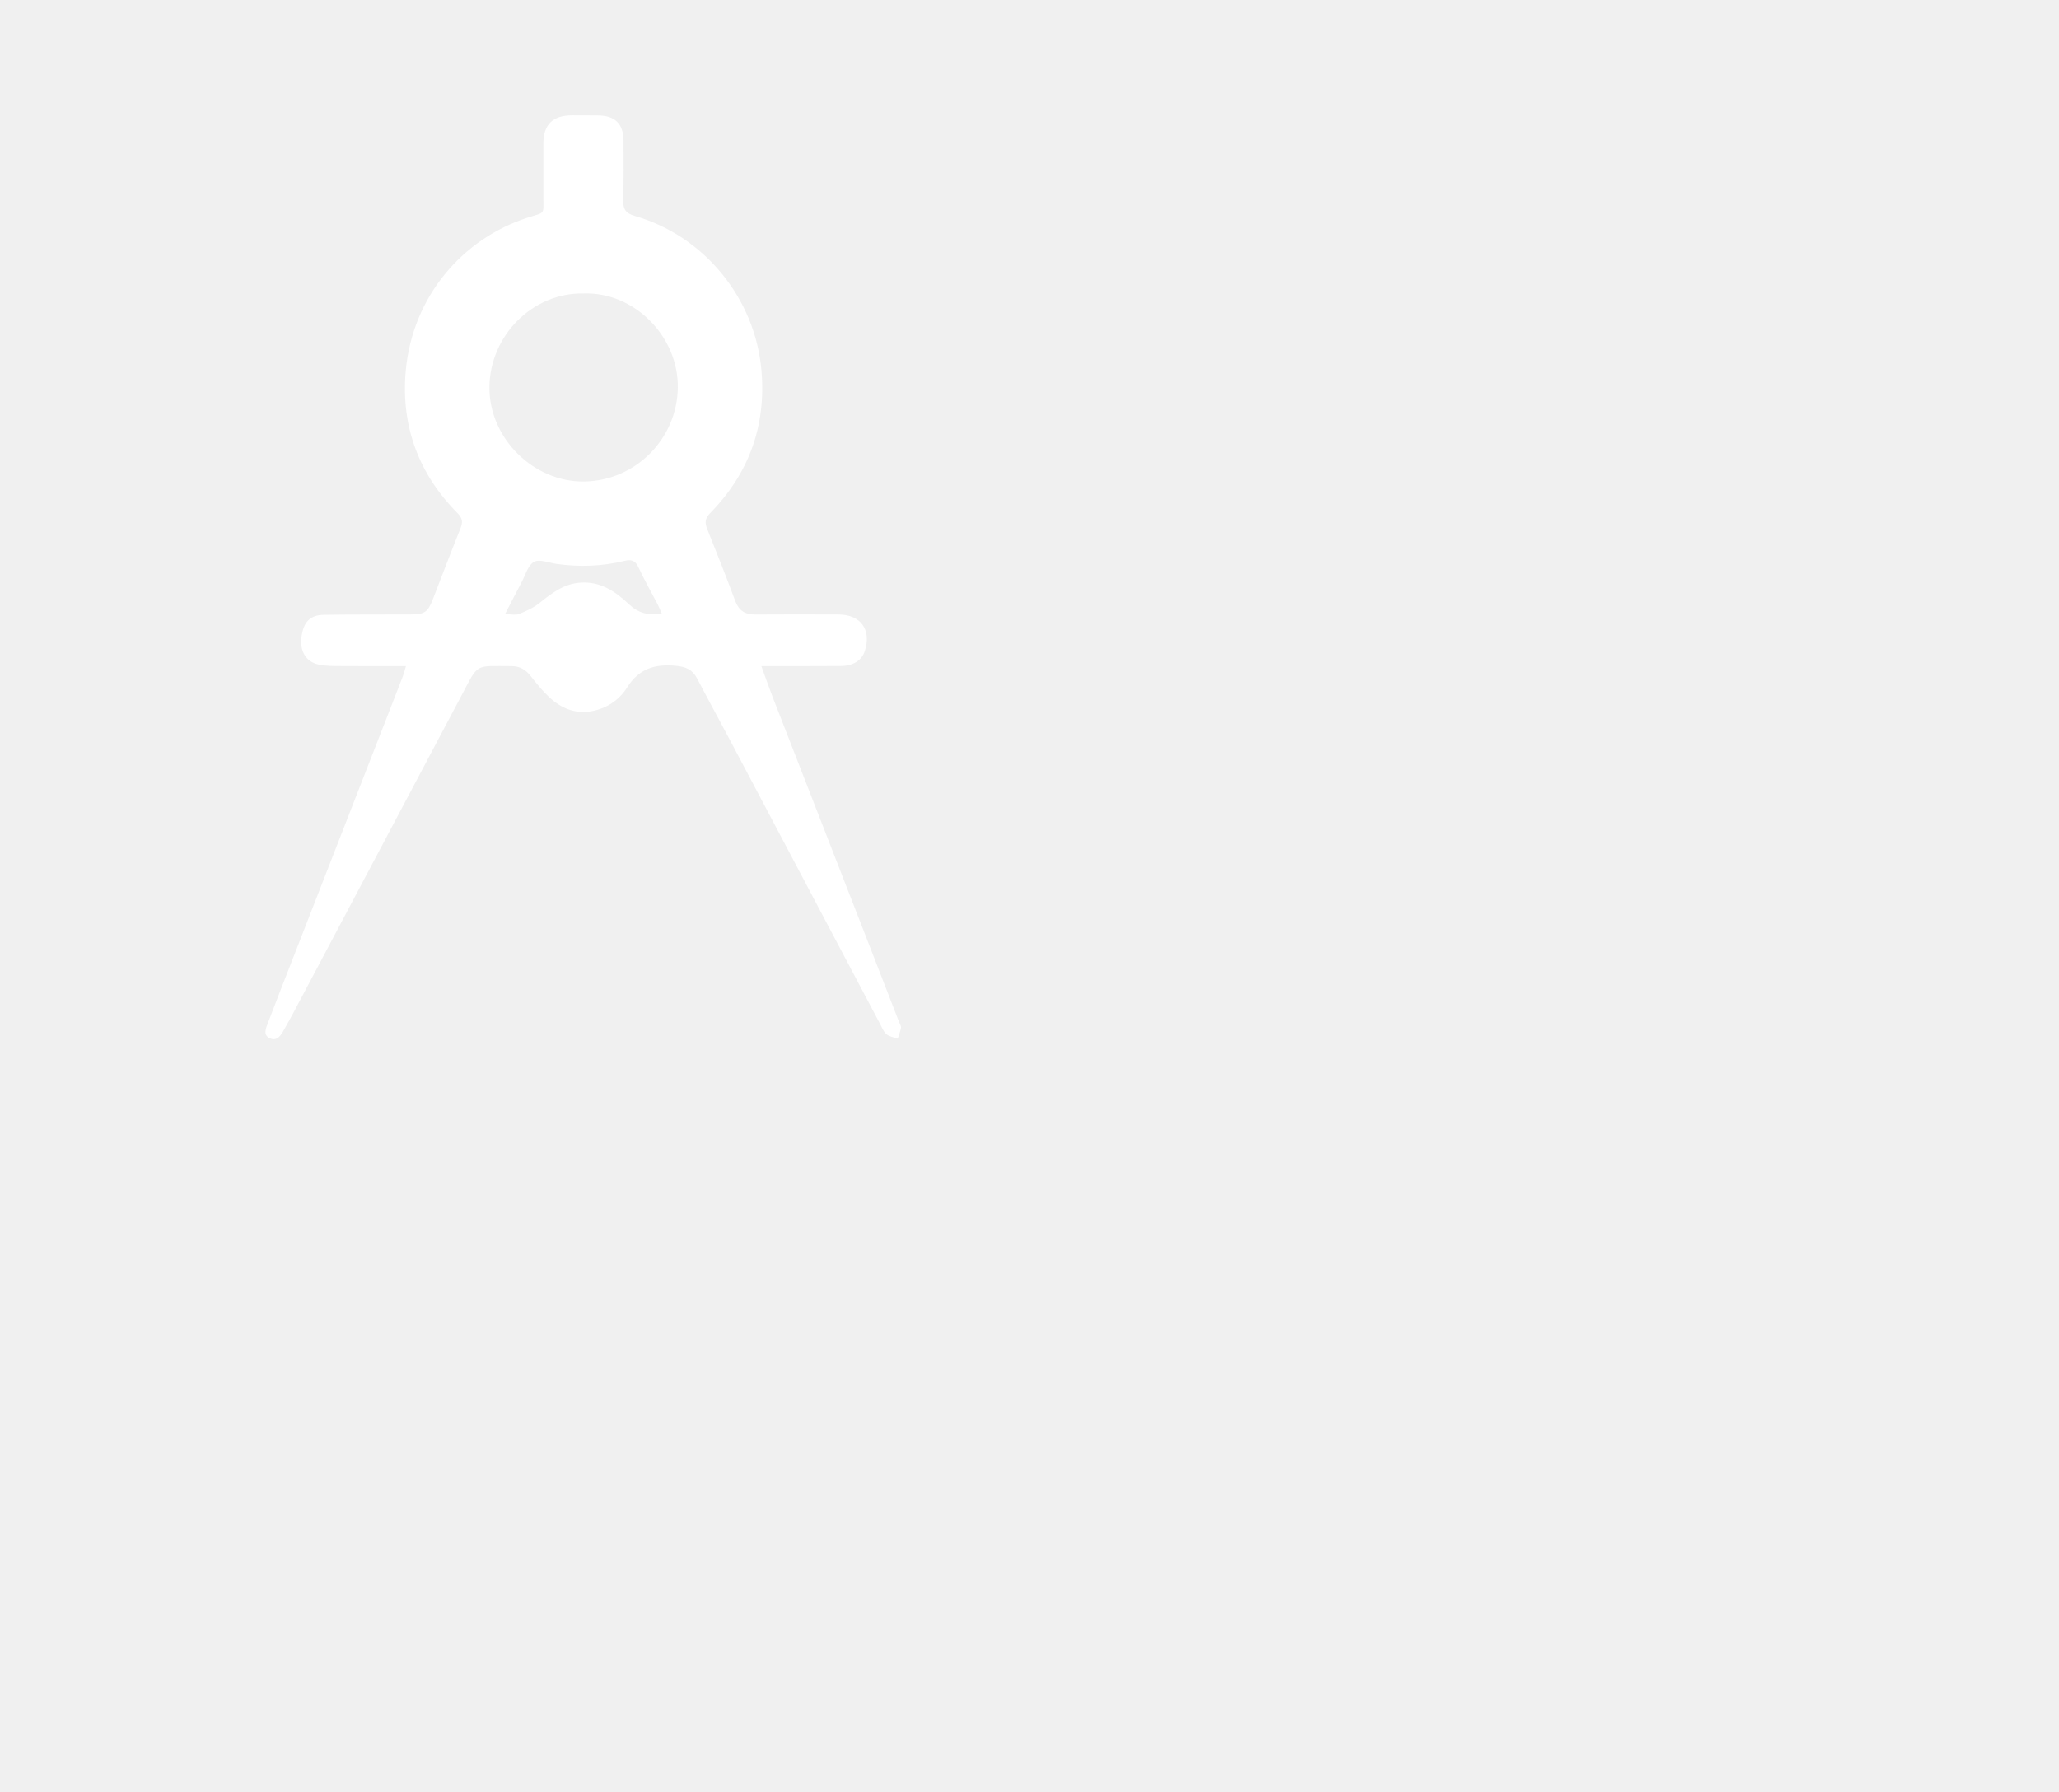
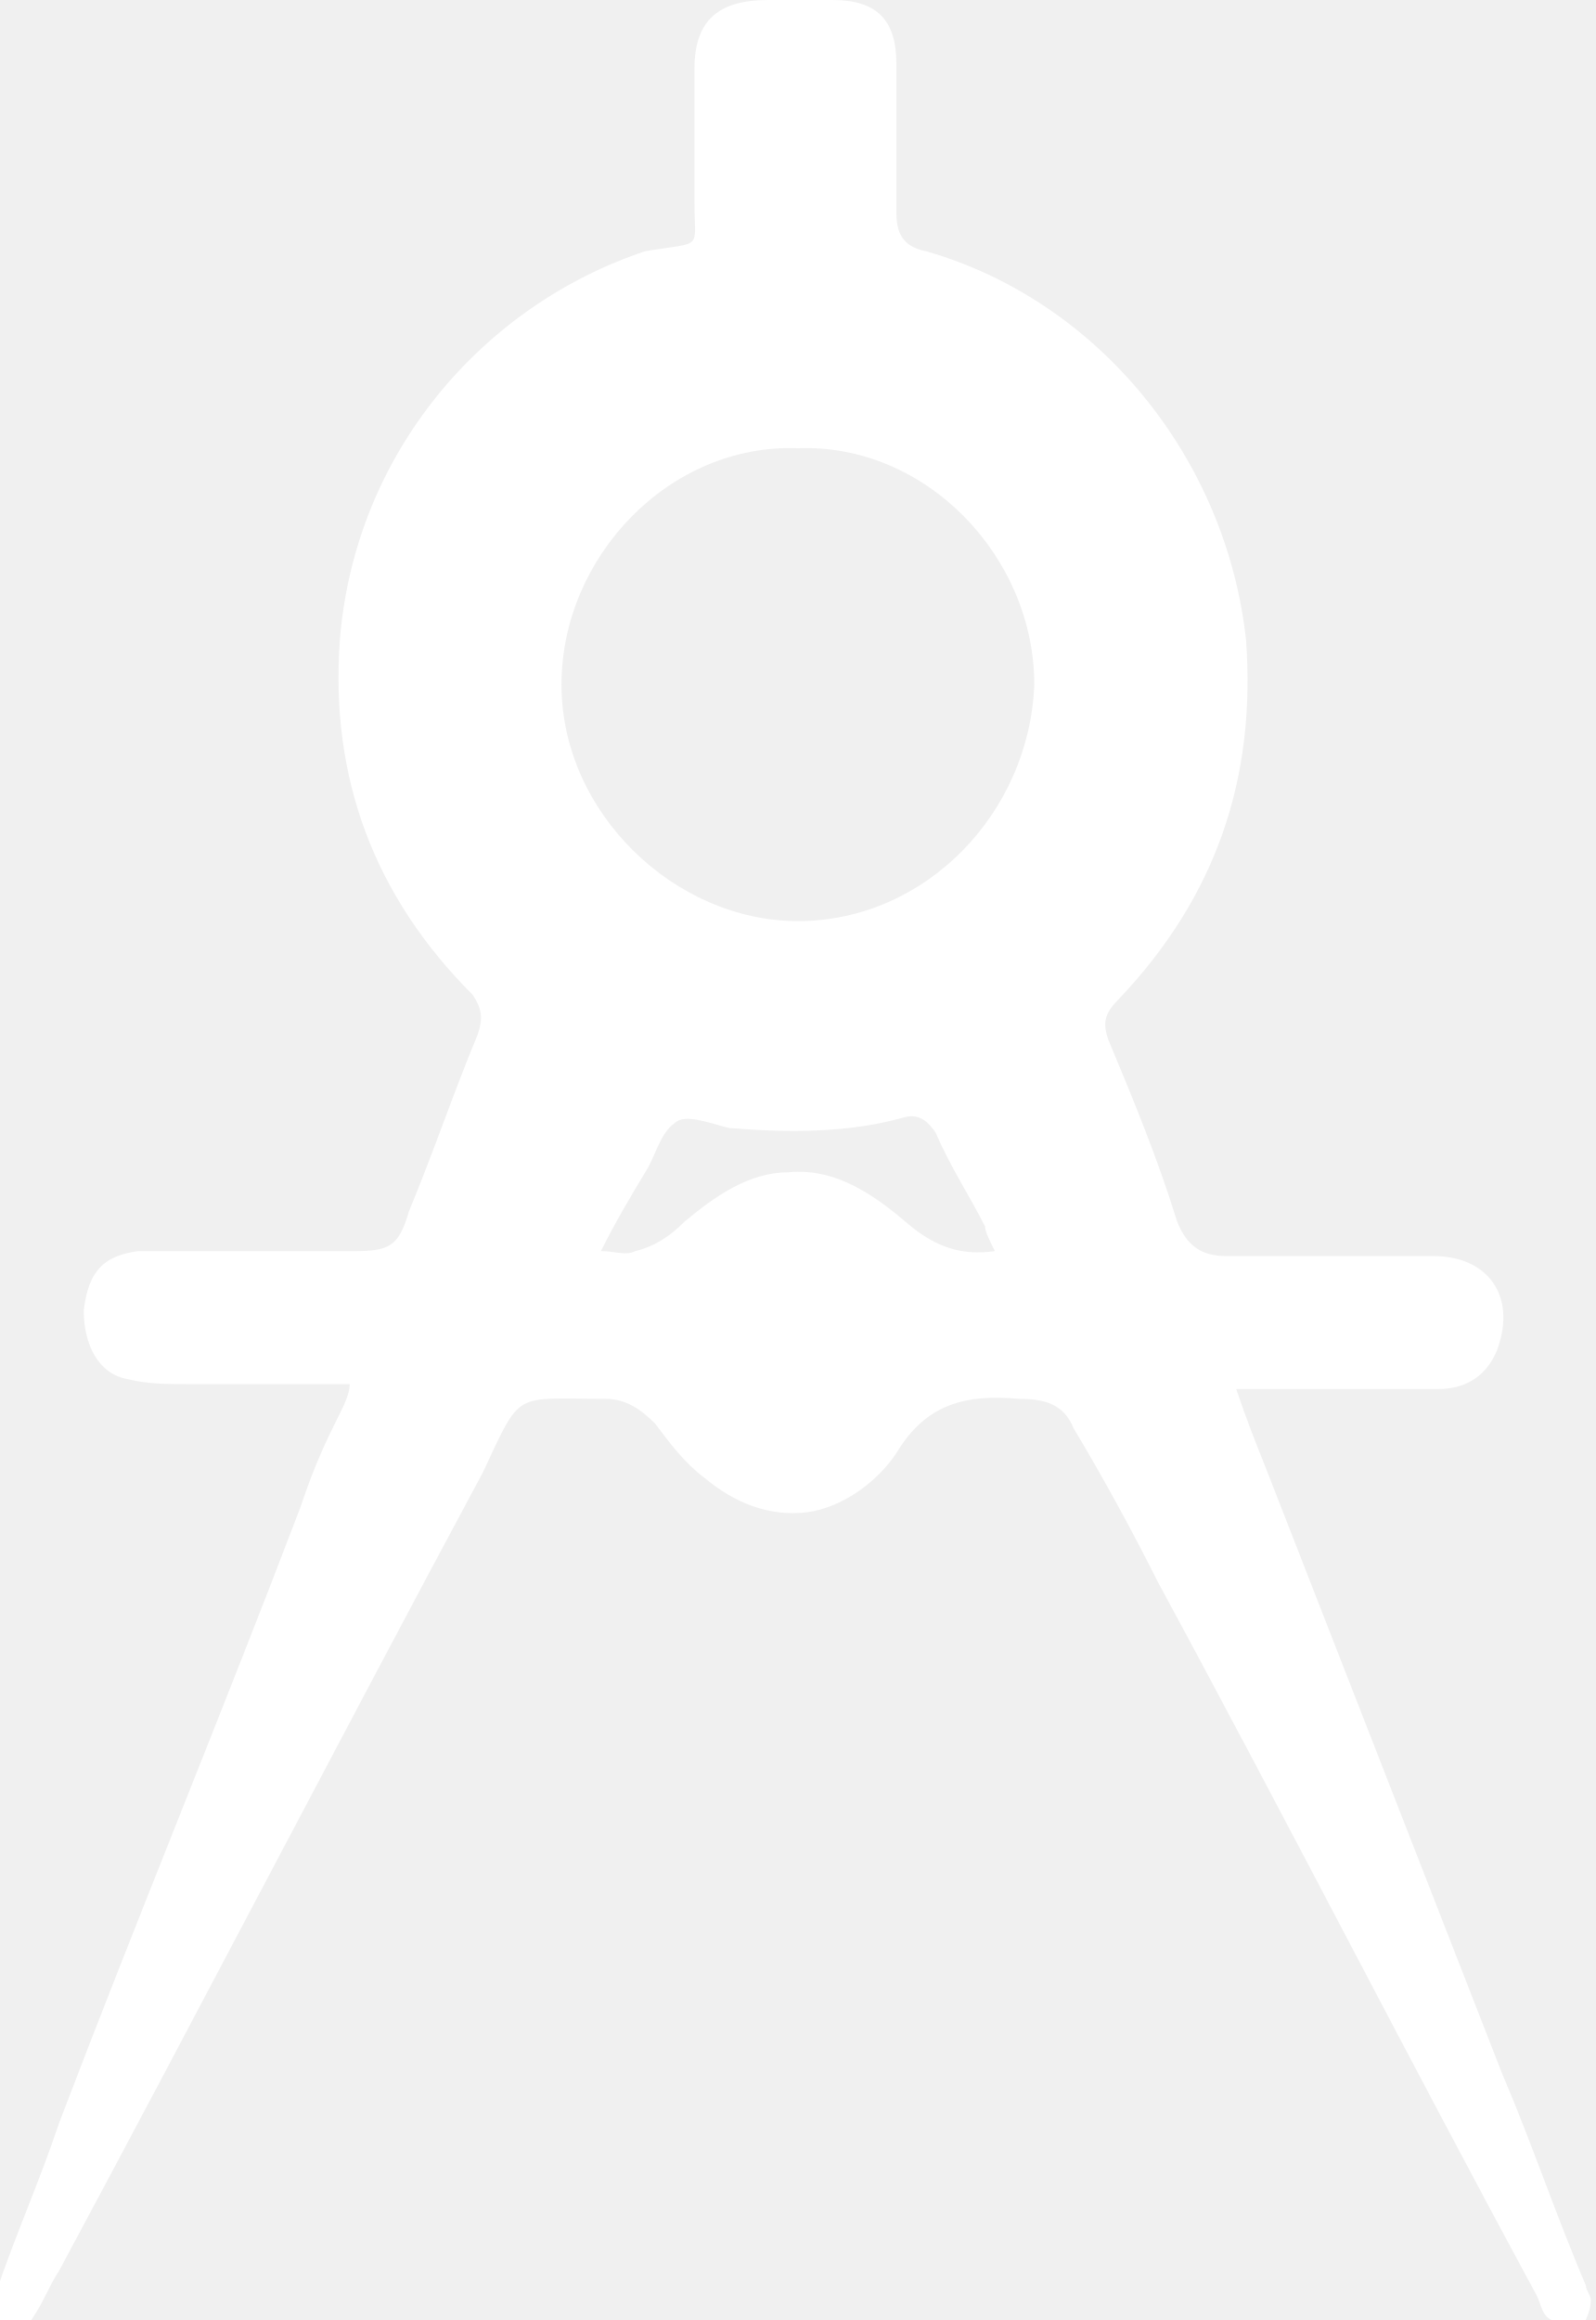
- <svg xmlns="http://www.w3.org/2000/svg" version="1.1" id="Calque_1" x="0px" y="0px" width="54" height="47" viewBox="0 0 54 47" enable-background="new 0 0 612 792" xml:space="preserve">
-   <defs id="defs11" />
-   <g id="g3" transform="matrix(0.04579997,0,0,0.04579997,1.281635,-3.002296)">
-     <g id="g5">
-       <path d="m 204.457,447.018 c -12.816,0 -24.855,0.072 -36.892,-0.037 -4.478,-0.041 -9.095,0.101 -13.395,-0.916 -7.069,-1.672 -10.469,-7.733 -9.556,-15.404 1.045,-8.775 4.85,-12.909 12.89,-13.022 16.6,-0.235 33.205,-0.133 49.808,-0.209 7.805,-0.036 9.695,-1.333 12.512,-8.569 5.295,-13.598 10.437,-27.257 15.891,-40.791 1.402,-3.48 1.139,-5.767 -1.617,-8.541 -22.284,-22.43 -32.459,-49.811 -29.8,-81.047 3.67,-43.112 32.787,-76.454 70.08,-88.362 10.139,-3.238 8.768,-1.389 8.774,-12.04 0.006,-10.107 -0.038,-20.215 0.005,-30.322 0.046,-10.895 5.361,-16.098 16.422,-16.137 4.873,-0.018 9.746,0.03 14.62,0.053 9.881,0.045 14.77,4.642 14.86,14.393 0.105,11.368 0.098,22.741 -0.161,34.106 -0.114,4.988 1.251,7.517 6.615,9.059 39.864,11.464 69.014,47.32 72.542,88.589 2.709,31.683 -7.185,58.897 -29.367,81.569 -2.895,2.959 -3.201,5.411 -1.747,9.023 5.513,13.7 10.94,27.439 16.088,41.279 2.075,5.579 5.677,7.828 11.447,7.785 15.881,-0.119 31.763,-0.072 47.645,-0.022 12.852,0.04 19.067,8.75 15.084,21.022 -1.712,5.274 -6.673,8.431 -13.717,8.477 -12.995,0.086 -25.99,0.062 -38.985,0.084 -1.772,0.003 -3.545,0 -6.498,0 2.34,6.426 4.286,12.092 6.454,17.671 17.883,46.003 35.813,91.988 53.718,137.983 6.273,16.115 12.517,32.241 18.768,48.365 0.39,1.005 1.167,2.106 1.006,3.03 -0.373,2.135 -1.212,4.188 -1.861,6.274 -2.179,-0.793 -4.752,-1.114 -6.427,-2.511 -1.696,-1.416 -2.594,-3.849 -3.689,-5.917 -28.746,-54.337 -57.463,-108.69 -86.21,-163.027 -6.154,-11.632 -12.501,-23.163 -18.571,-34.838 -2.633,-5.064 -6.463,-6.687 -12.124,-7.228 -11.954,-1.142 -21.156,1.547 -27.974,12.436 -4.545,7.26 -11.985,12.156 -20.739,13.633 -9.154,1.544 -17.135,-1.852 -23.747,-8.008 -3.931,-3.66 -7.363,-7.908 -10.684,-12.154 -2.876,-3.678 -6.25,-5.73 -10.993,-5.727 -21.405,0.01 -18.708,-1.94 -28.585,16.708 -32.071,60.554 -64.147,121.106 -96.232,181.652 -1.773,3.346 -3.635,6.644 -5.493,9.944 -1.733,3.079 -3.829,6.579 -7.852,4.912 -4.399,-1.824 -2.498,-5.793 -1.316,-8.903 4.926,-12.969 9.994,-25.884 15.03,-38.811 18.248,-46.837 36.505,-93.672 54.759,-140.507 2.486,-6.379 5.003,-12.746 7.447,-19.142 0.621,-1.617 1.012,-3.32 1.767,-5.855 z M 306.509,233.62 c -29.691,-0.726 -54.072,24.384 -54.238,53.733 -0.167,29.314 25.416,54.413 54.356,53.946 29.434,-0.474 53.055,-24.481 53.521,-53.565 0.475,-29.705 -25.125,-54.998 -53.639,-54.114 z M 261.175,417.3 c 3.578,0 6.072,0.641 7.997,-0.133 4.066,-1.633 8.266,-3.47 11.635,-6.187 7.092,-5.719 14.093,-11.165 23.691,-11.78 11.455,-0.735 19.958,5.104 27.7,12.41 5.224,4.93 11.018,6.652 18.749,5.228 -1.052,-2.328 -1.696,-3.951 -2.497,-5.492 -3.653,-7.026 -7.608,-13.911 -10.928,-21.09 -1.778,-3.844 -4.223,-4.422 -7.775,-3.54 -12.899,3.205 -25.924,3.624 -39.058,1.775 -4.385,-0.617 -9.822,-2.931 -12.909,-1.178 -3.479,1.976 -4.919,7.627 -7.12,11.747 -3.012,5.64 -5.905,11.341 -9.485,18.24 z" id="path7" style="fill:#ffffff" />
-     </g>
-   </g>
+ <svg xmlns="http://www.w3.org/2000/svg" version="1.1" id="compas" x="0px" y="0px" width="32.4px" height="47.1px" viewBox="63 -0.1 32.4 47.1" enable-background="new 63 -0.1 32.4 47.1" xml:space="preserve">
+   <path id="path7" fill="#FFFFFF" d="M70.1,28c-1.1,0-2.2,0-3.3,0c-0.4,0-0.8,0-1.2-0.1  c-0.6-0.1-0.9-0.7-0.9-1.4c0.1-0.8,0.4-1.1,1.1-1.2c1.5,0,3,0,4.4,0c0.7,0,0.9-0.1,1.1-0.8c0.5-1.2,0.9-2.4,1.4-3.6  c0.1-0.3,0.1-0.5-0.1-0.8c-2-2-2.9-4.4-2.7-7.2c0.3-3.8,2.9-6.8,6.2-7.9C77.3,4.8,77.1,5,77.1,4c0-0.9,0-1.8,0-2.7  c0-1,0.5-1.4,1.5-1.4c0.4,0,0.9,0,1.3,0c0.9,0,1.3,0.4,1.3,1.3c0,1,0,2,0,3c0,0.4,0.1,0.7,0.6,0.8c3.5,1,6.1,4.2,6.5,7.9  c0.2,2.8-0.6,5.2-2.6,7.3c-0.3,0.3-0.3,0.5-0.2,0.8c0.5,1.2,1,2.4,1.4,3.7c0.2,0.5,0.5,0.7,1,0.7c1.4,0,2.8,0,4.2,0  c1.1,0,1.7,0.8,1.3,1.9c-0.2,0.5-0.6,0.8-1.2,0.8c-1.2,0-2.3,0-3.5,0c-0.2,0-0.3,0-0.6,0c0.2,0.6,0.4,1.1,0.6,1.6  c1.6,4.1,3.2,8.2,4.8,12.3c0.6,1.4,1.1,2.9,1.7,4.3c0,0.1,0.1,0.2,0.1,0.3c0,0.2-0.1,0.4-0.2,0.6c-0.2-0.1-0.4-0.1-0.6-0.2  c-0.2-0.1-0.2-0.3-0.3-0.5c-2.6-4.8-5.1-9.7-7.7-14.5c-0.5-1-1.1-2.1-1.7-3.1c-0.2-0.5-0.6-0.6-1.1-0.6c-1.1-0.1-1.9,0.1-2.5,1.1  c-0.4,0.6-1.1,1.1-1.8,1.2c-0.8,0.1-1.5-0.2-2.1-0.7c-0.4-0.3-0.7-0.7-1-1.1c-0.3-0.3-0.6-0.5-1-0.5c-1.9,0-1.7-0.2-2.5,1.5  c-2.9,5.4-5.7,10.8-8.6,16.2c-0.2,0.3-0.3,0.6-0.5,0.9c-0.2,0.3-0.3,0.6-0.7,0.4c-0.4-0.2-0.2-0.5-0.1-0.8c0.4-1.2,0.9-2.3,1.3-3.5  c1.6-4.2,3.3-8.3,4.9-12.5c0.2-0.6,0.4-1.1,0.7-1.7C70,28.4,70.1,28.2,70.1,28z M79.2,9c-2.6-0.1-4.8,2.2-4.8,4.8  c0,2.6,2.3,4.8,4.8,4.8c2.6,0,4.7-2.2,4.8-4.8C84,11.2,81.8,8.9,79.2,9z M75.2,25.3c0.3,0,0.5,0.1,0.7,0c0.4-0.1,0.7-0.3,1-0.6  c0.6-0.5,1.3-1,2.1-1c1-0.1,1.8,0.5,2.5,1.1c0.5,0.4,1,0.6,1.7,0.5c-0.1-0.2-0.2-0.4-0.2-0.5c-0.3-0.6-0.7-1.2-1-1.9  c-0.2-0.3-0.4-0.4-0.7-0.3c-1.1,0.3-2.3,0.3-3.5,0.2c-0.4-0.1-0.9-0.3-1.1-0.1c-0.3,0.2-0.4,0.7-0.6,1  C75.8,24.2,75.5,24.7,75.2,25.3z" />
</svg>
